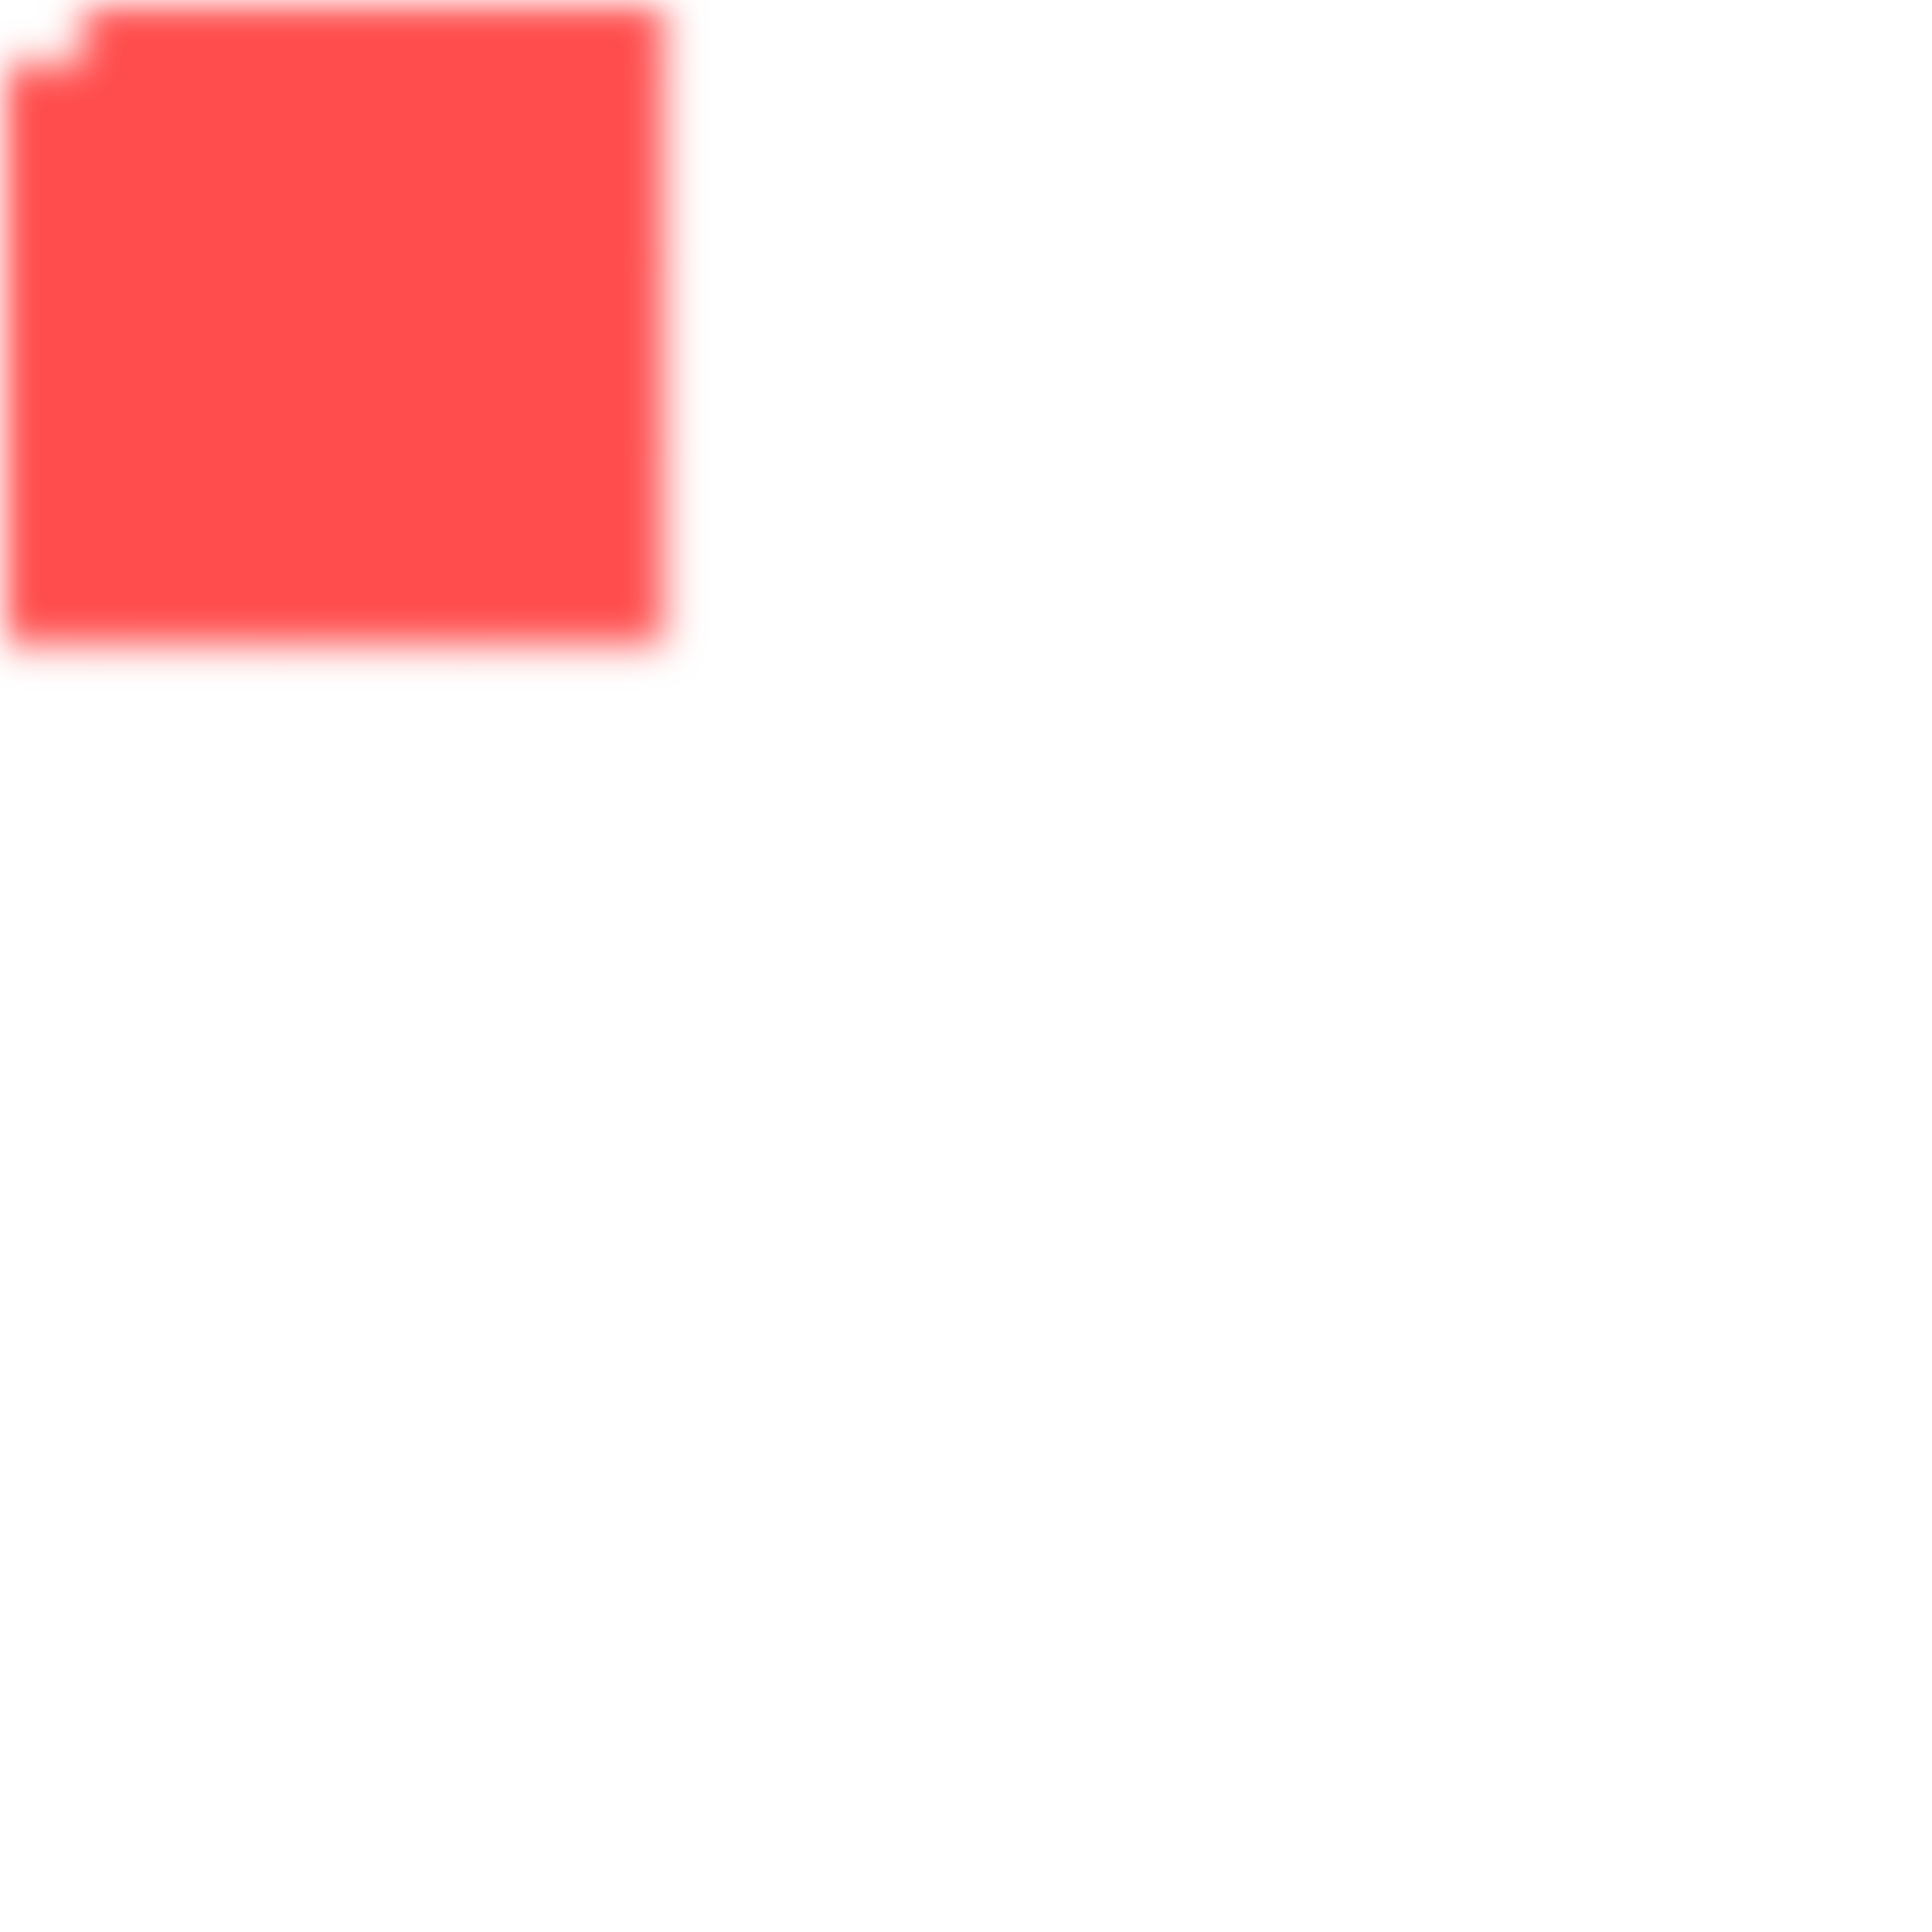
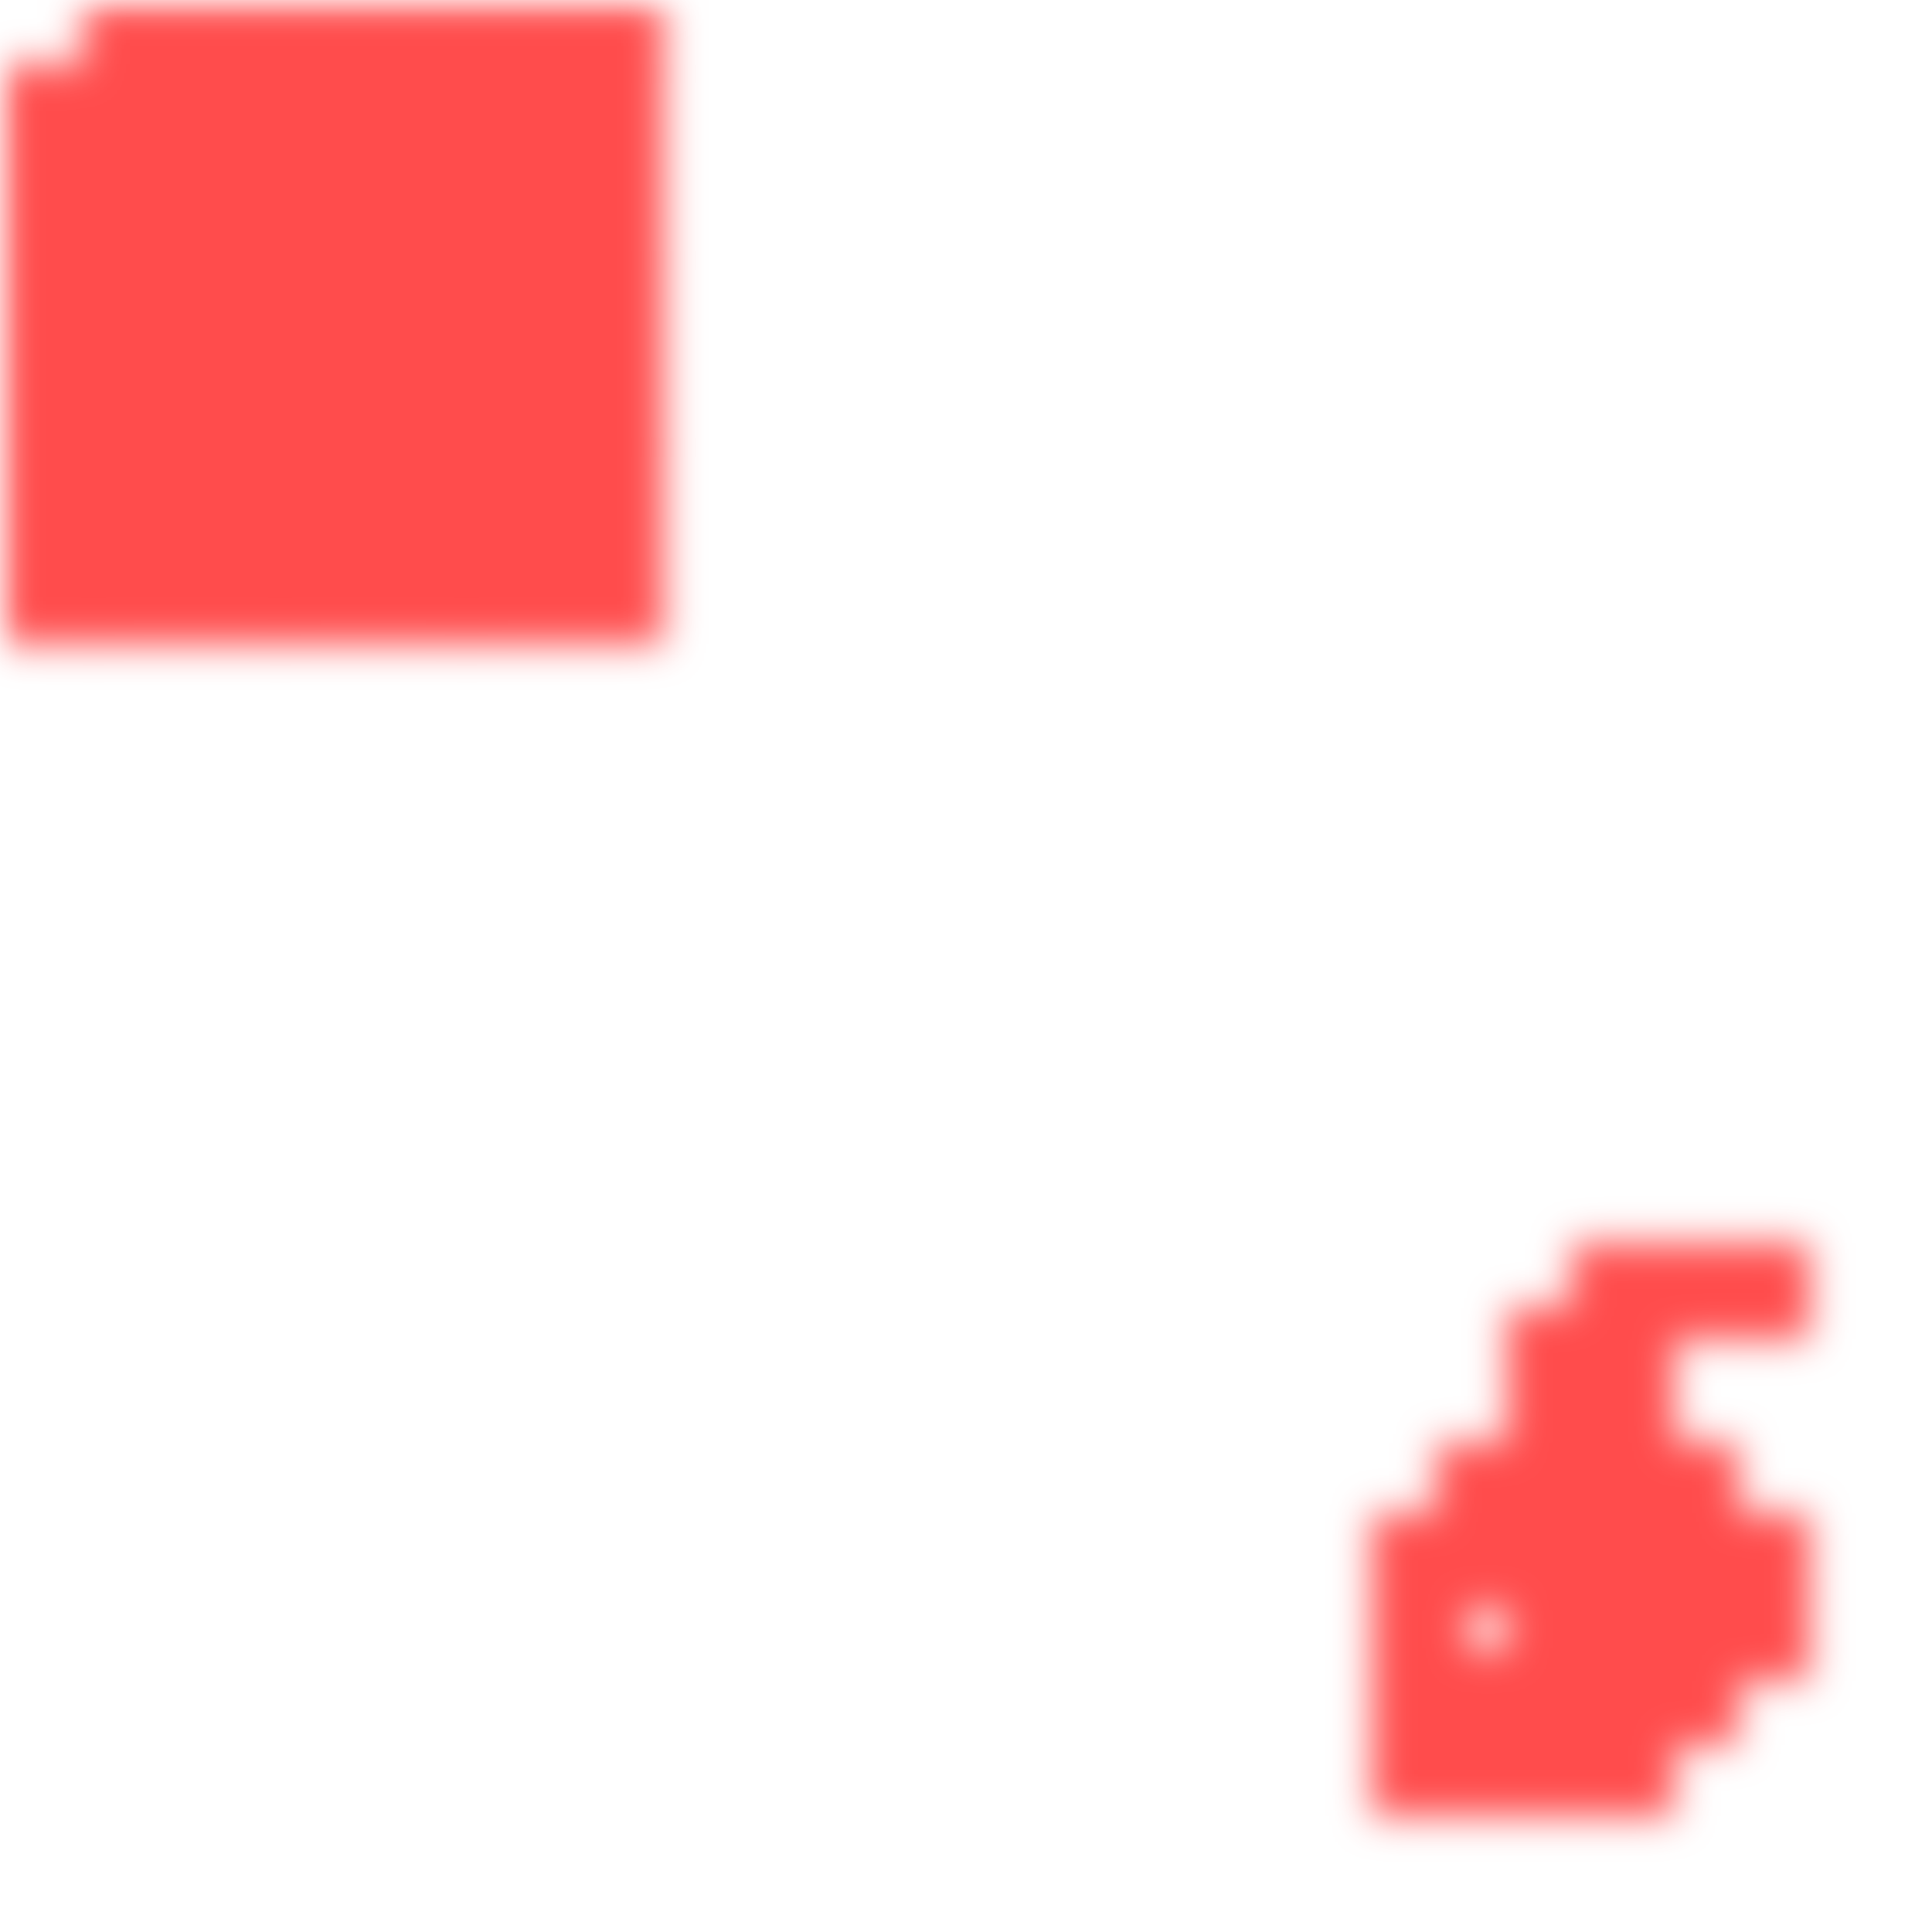
<svg xmlns="http://www.w3.org/2000/svg" width="300" height="300" viewBox="0 0 300 300" class="creatureMap" style="position:absolute;">
  <defs>
    <filter id="blur" x="-30%" y="-30%" width="160%" height="160%">
      <feGaussianBlur stdDeviation="3" />
    </filter>
    <pattern id="pattern-untameable" width="10" height="10" patternTransform="rotate(135)" patternUnits="userSpaceOnUse">
      <rect width="4" height="10" fill="black" />
    </pattern>
    <filter id="groupStroke">
      <feFlood result="outsideColor" flood-color="black" />
      <feMorphology in="SourceAlpha" operator="dilate" radius="2" />
      <feComposite result="strokeoutline1" in="outsideColor" operator="in" />
      <feComposite result="strokeoutline2" in="strokeoutline1" in2="SourceAlpha" operator="out" />
      <feGaussianBlur in="strokeoutline2" result="strokeblur" stdDeviation="1" />
    </filter>
    <style>
            .spawningMap-very-common { fill: #0F0; }
            .spawningMap-common { fill: #B2FF00; }
            .spawningMap-uncommon { fill: #FF0; }
            .spawningMap-very-uncommon { fill: #FC0; }
            .spawningMap-rare { fill: #F60; }
            .spawningMap-very-rare { fill: #F00; }
            .spawning-map-point { stroke:black; stroke-width:1; }
        </style>
  </defs>
  <g filter="url(#blur)" opacity="0.7">
    <g class="spawningMap-very-rare">
+       <rect x="213" y="266" width="15" height="16" />
+       <rect x="213" y="256" width="15" height="15" />
+       <rect x="213" y="245" width="15" height="16" />
+       <rect x="213" y="235" width="15" height="15" />
+       <rect x="223" y="235" width="16" height="15" />
+       <rect x="223" y="256" width="16" height="15" />
+       <rect x="223" y="266" width="16" height="16" />
+       <rect x="234" y="266" width="15" height="16" />
+       <rect x="244" y="266" width="16" height="16" />
+       <rect x="234" y="256" width="15" height="15" />
+       <rect x="244" y="256" width="16" height="15" />
+       <rect x="255" y="256" width="15" height="15" />
+       <rect x="234" y="245" width="15" height="16" />
+       <rect x="234" y="235" width="15" height="15" />
+       <rect x="244" y="235" width="16" height="15" />
+       <rect x="244" y="245" width="16" height="16" />
+       <rect x="255" y="245" width="15" height="16" />
+       <rect x="255" y="235" width="15" height="15" />
+       <rect x="265" y="235" width="16" height="15" />
+       <rect x="265" y="245" width="16" height="16" />
+       <rect x="244" y="193" width="16" height="15" />
+       <rect x="255" y="193" width="15" height="15" />
+       <rect x="265" y="193" width="16" height="15" />
+       <rect x="255" y="224" width="15" height="16" />
+       <rect x="244" y="224" width="16" height="16" />
+       <rect x="234" y="224" width="15" height="16" />
+       <rect x="234" y="214" width="15" height="15" />
+       <rect x="244" y="214" width="16" height="15" />
+       <rect x="244" y="203" width="16" height="16" />
+       <rect x="234" y="203" width="15" height="16" />
+       <rect x="223" y="224" width="16" height="16" />
      <rect x="0" y="68" width="16" height="32" />
      <rect x="0" y="39" width="16" height="32" />
      <rect x="0" y="10" width="16" height="32" />
      <rect x="13" y="68" width="32" height="32" />
      <rect x="13" y="39" width="32" height="32" />
      <rect x="13" y="10" width="32" height="32" />
      <rect x="42" y="68" width="32" height="32" />
      <rect x="42" y="39" width="32" height="32" />
      <rect x="42" y="10" width="32" height="32" />
      <rect x="71" y="68" width="32" height="32" />
      <rect x="71" y="39" width="32" height="32" />
      <rect x="71" y="10" width="32" height="32" />
      <rect x="42" y="0" width="32" height="13" />
      <rect x="71" y="0" width="32" height="13" />
      <rect x="13" y="0" width="32" height="13" />
    </g>
  </g>
</svg>
